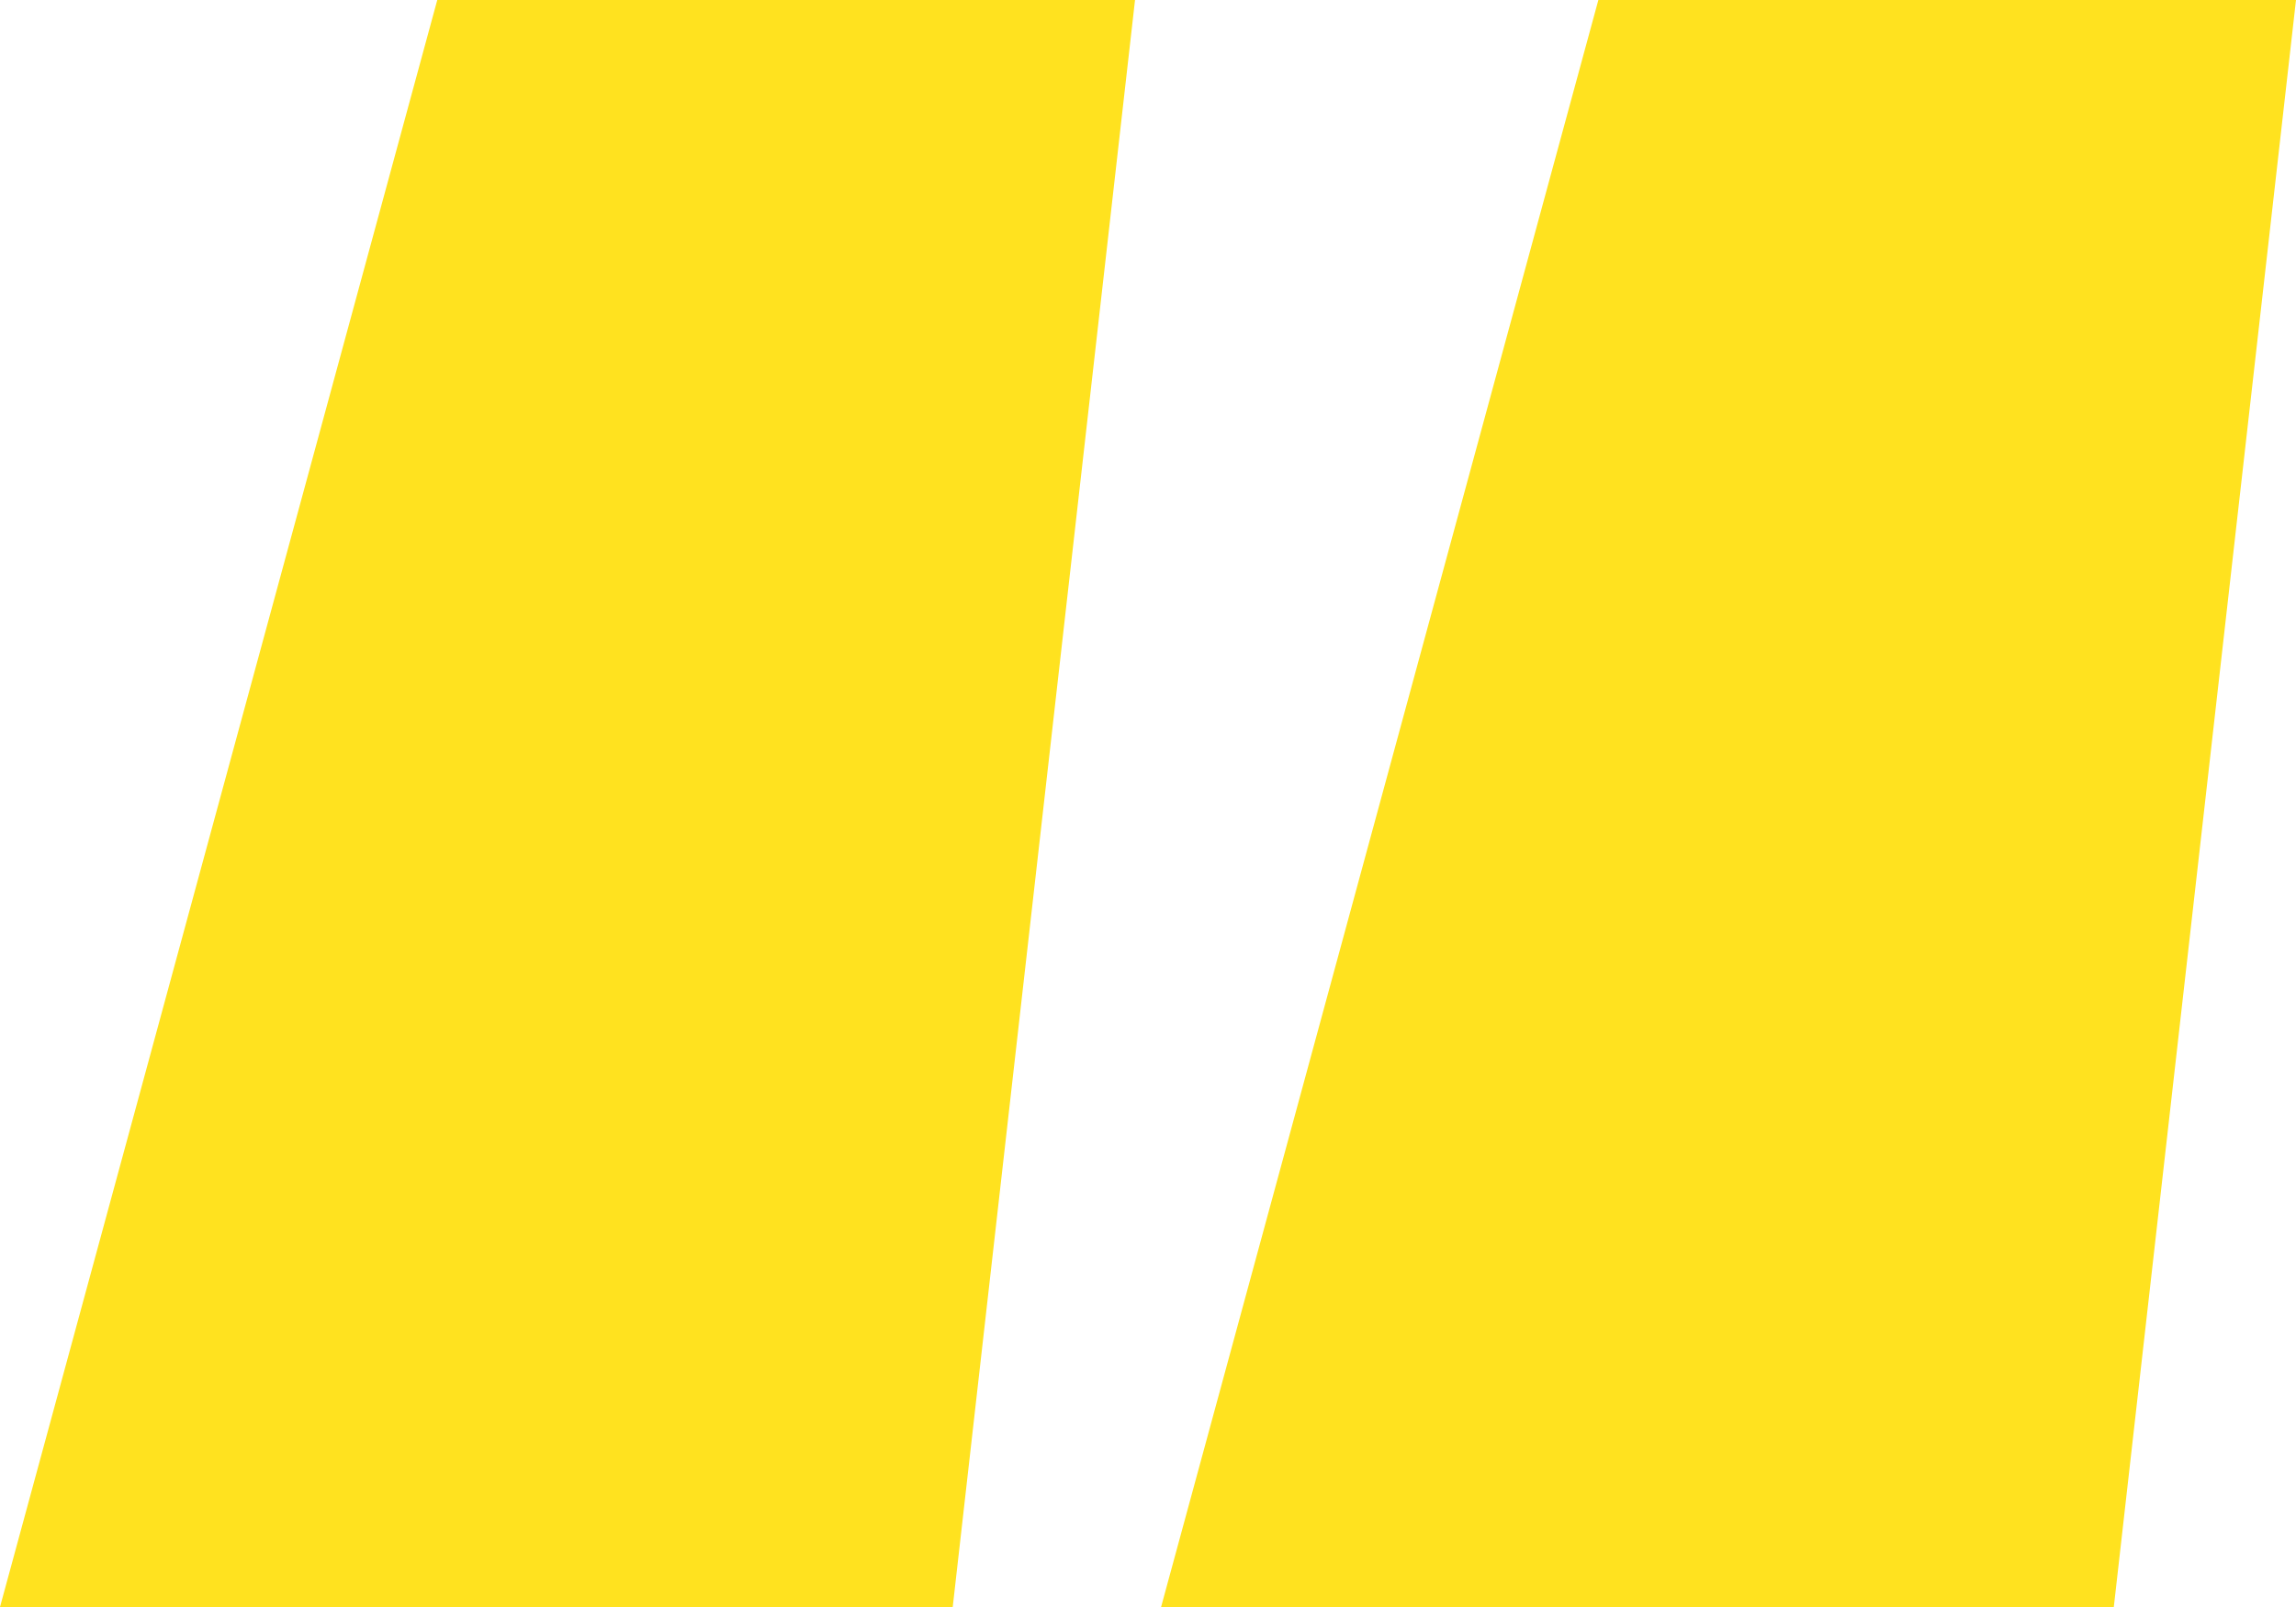
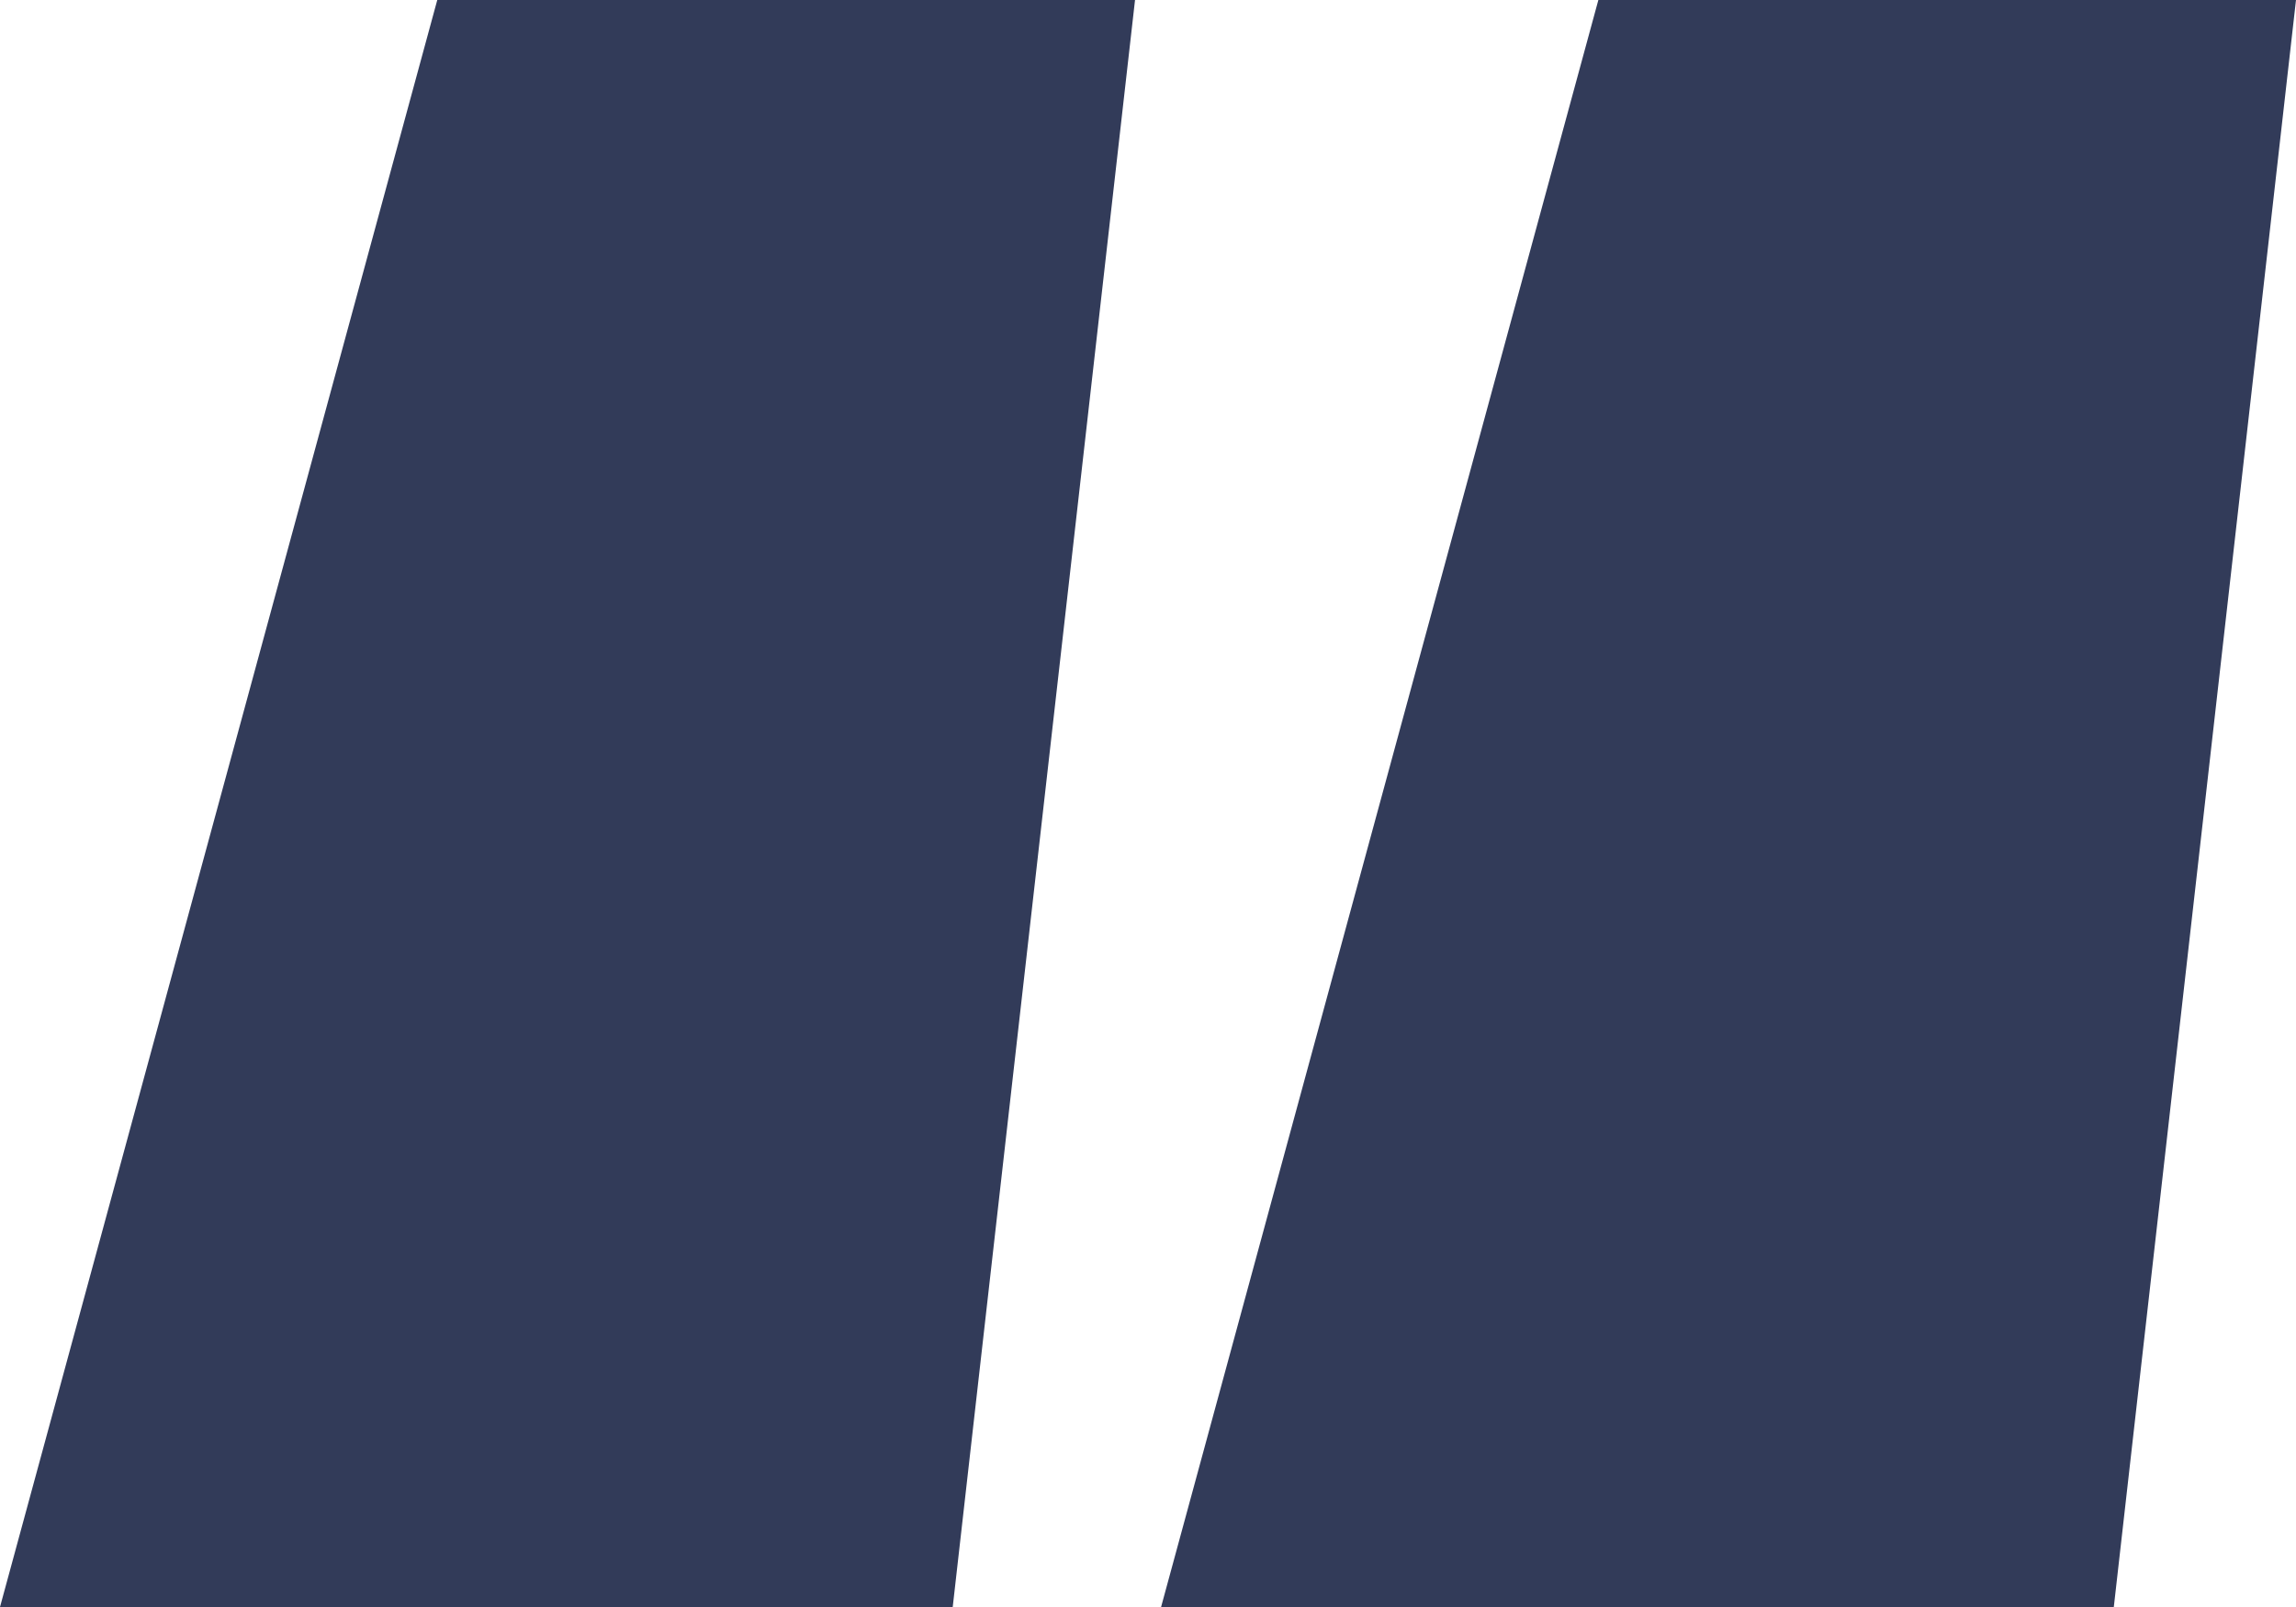
<svg xmlns="http://www.w3.org/2000/svg" width="20px" height="14px" viewBox="0 0 20 14" version="1.1">
  <g id="Page-1" stroke="none" stroke-width="1" fill="none" fill-rule="evenodd">
-     <g id="LDO" transform="translate(-356, -3690)" fill="#FFE21F">
-       <path d="M369.923,3690 L366.114,3704 L374.413,3704 L376,3690 L369.923,3690 Z M359.809,3690 L356,3704 L364.299,3704 L365.887,3690 L359.809,3690 Z" id="Fill-1" />
+     <g id="LDO" transform="translate(-356, -3690)" fill="#323b59">
+       <path d="M369.923,3690 L366.114,3704 L374.413,3704 L376,3690 L369.923,3690 Z M359.809,3690 L356,3704 L364.299,3704 L365.887,3690 L359.809,3690 Z" />
    </g>
  </g>
</svg>
